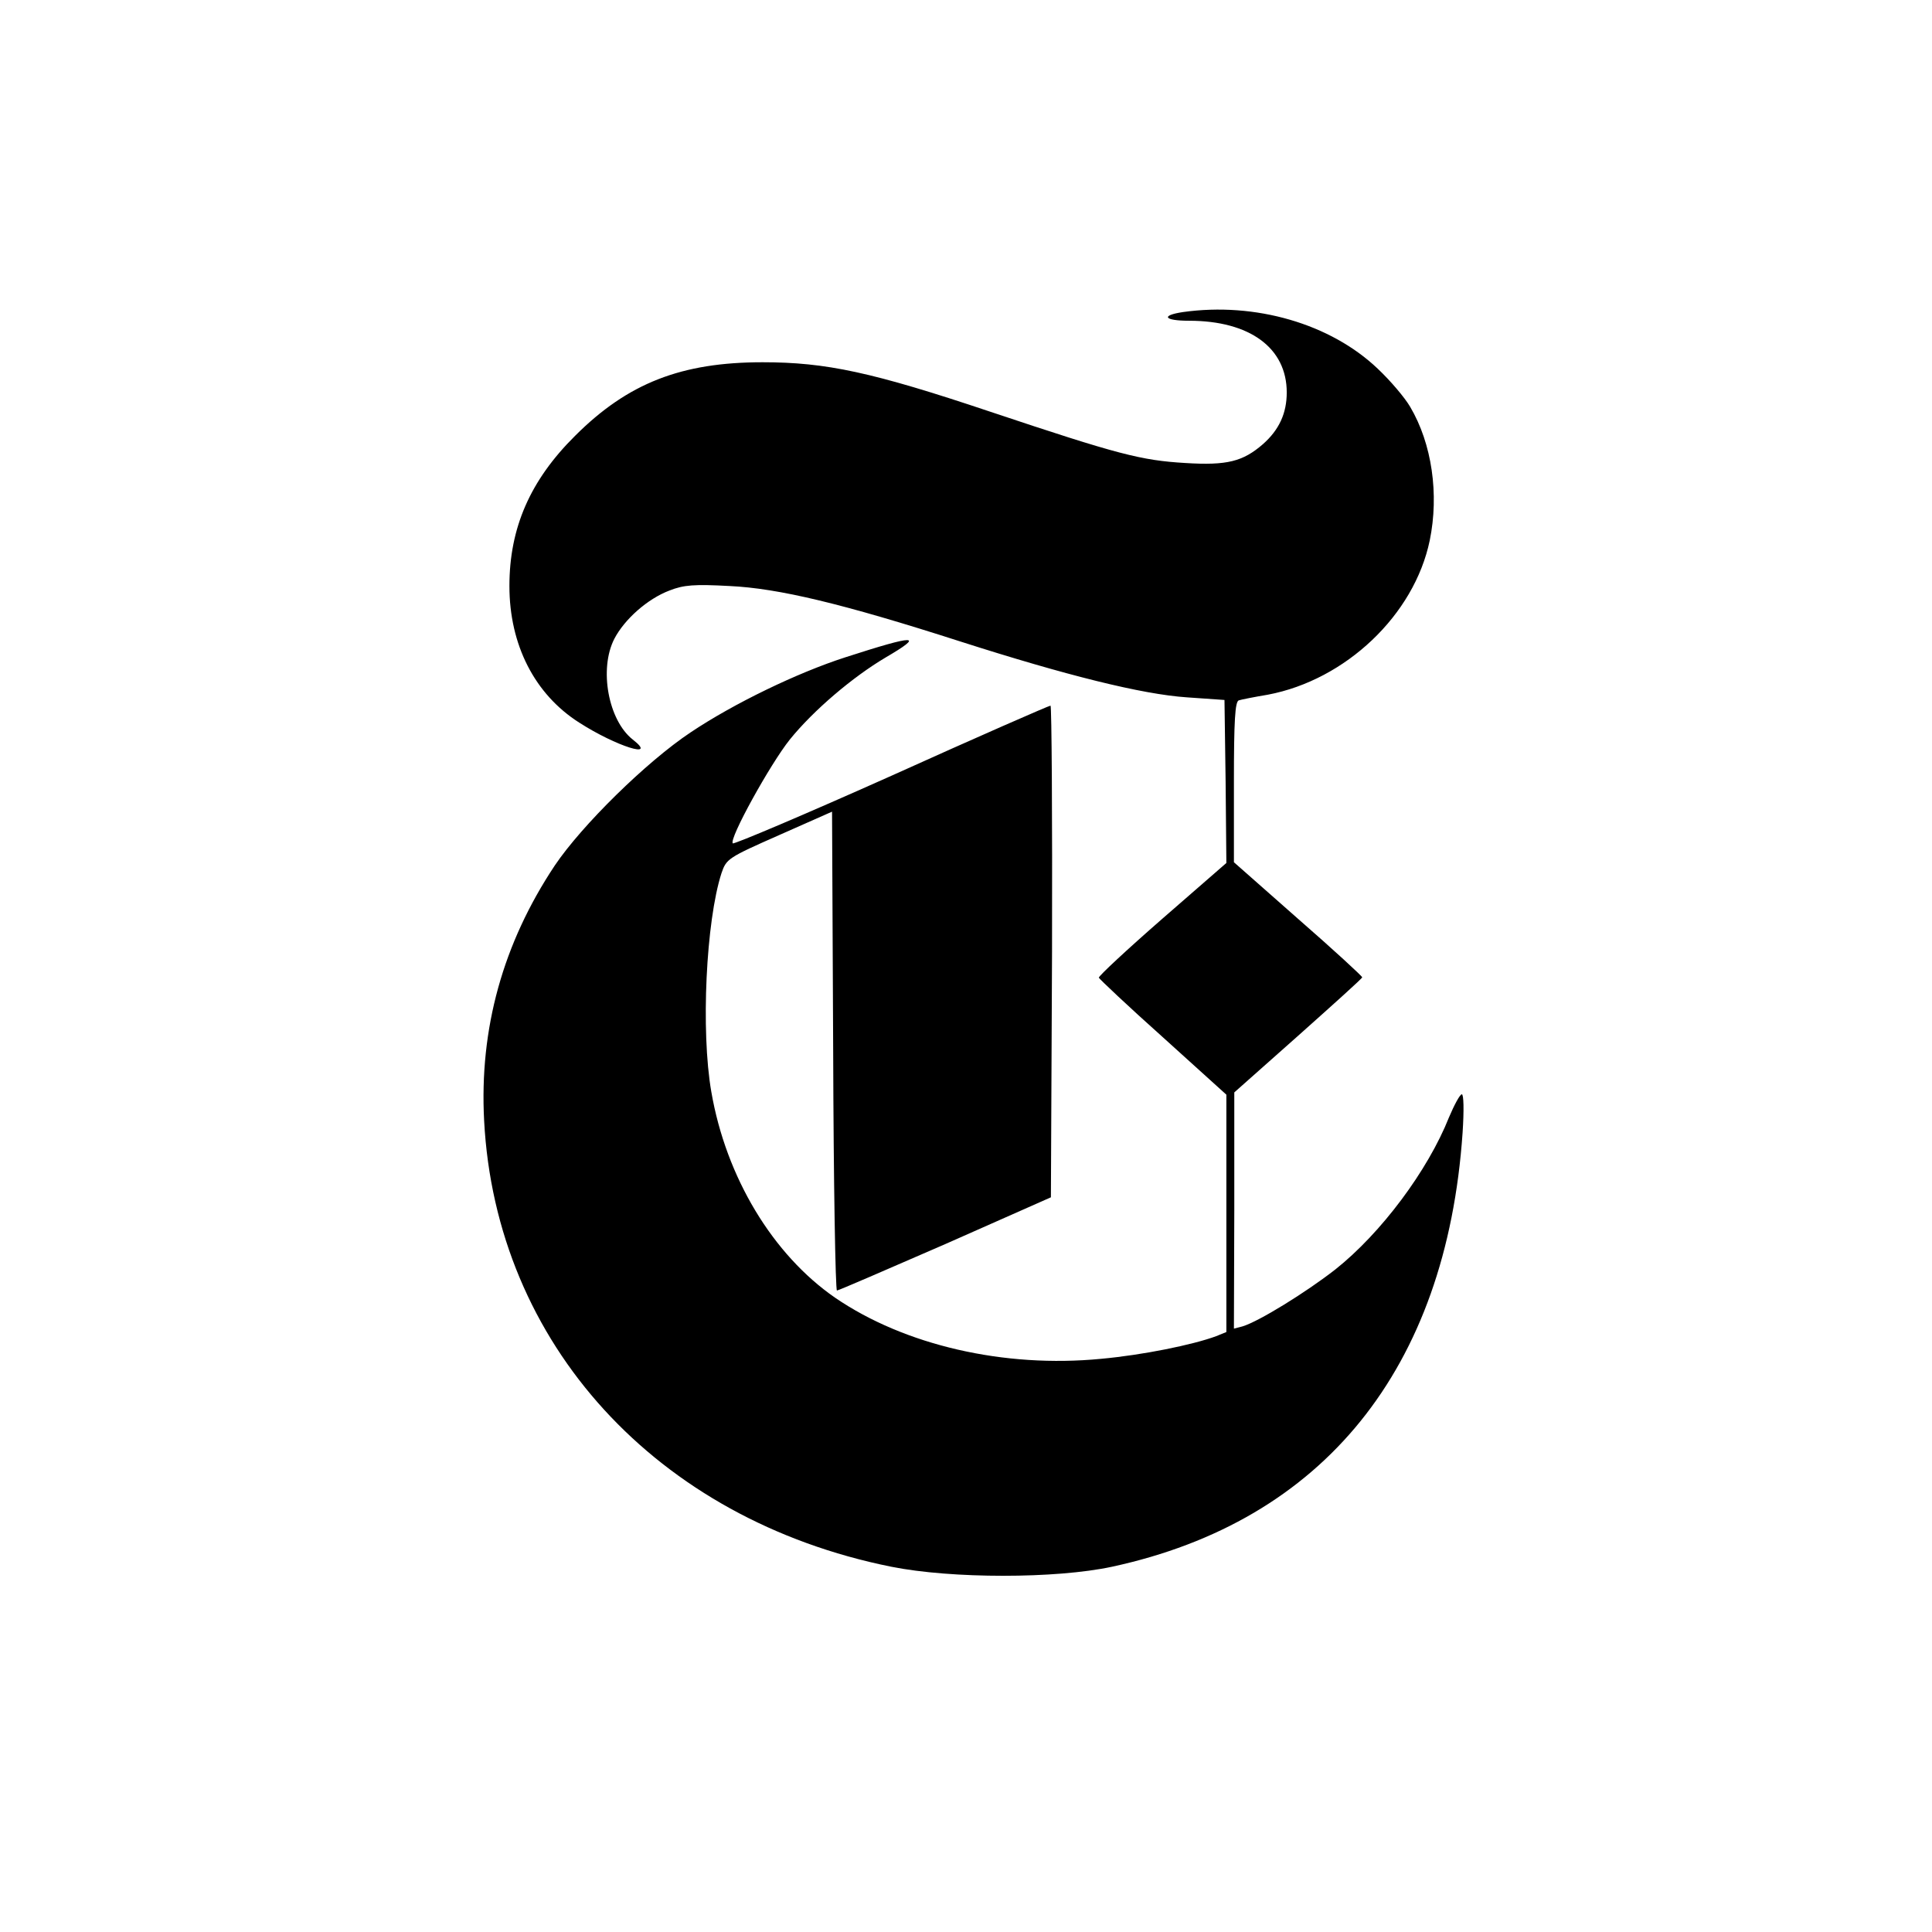
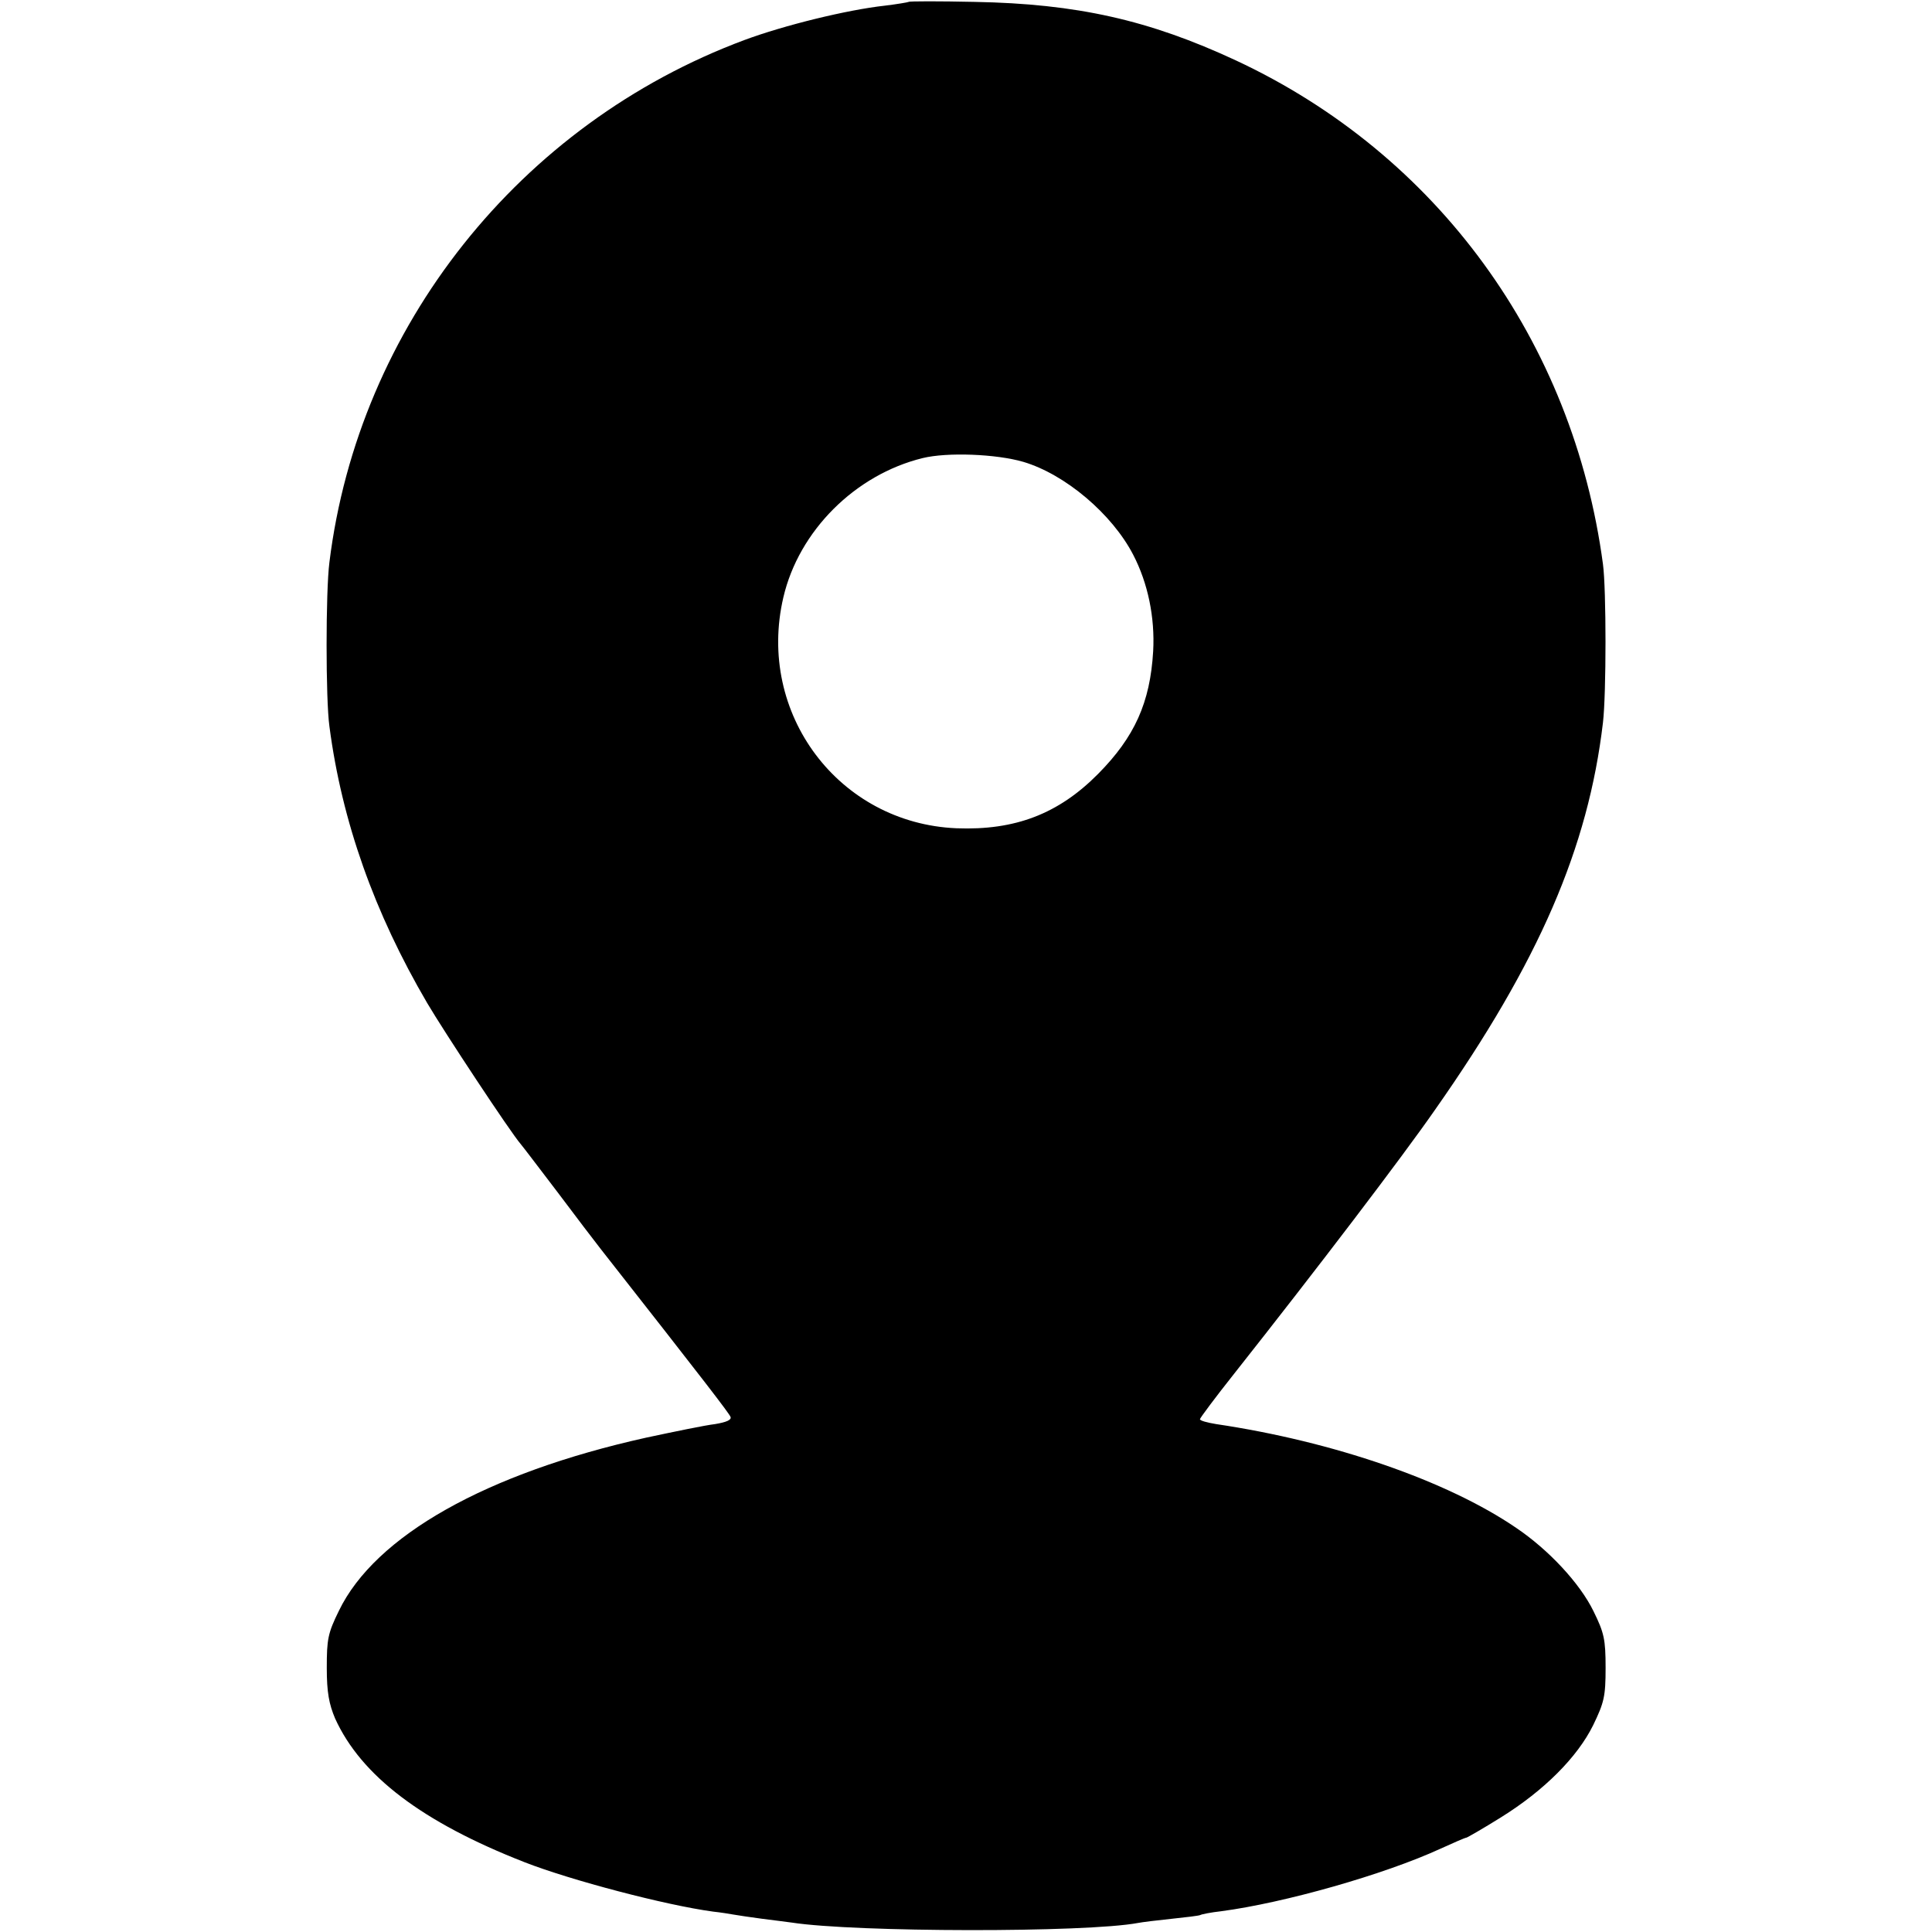
<svg xmlns="http://www.w3.org/2000/svg" version="1.0" width="512pt" height="512pt" viewBox="0 0 512 512" preserveAspectRatio="xMidYMid meet">
  <g transform="translate(0,512) scale(0.1,-0.1)" fill="#000000" stroke="none">
-     <path d="M3135 4293 c-60 -9 -50 -23 16 -23 161 0 259 -72 259 -190 0 -55 -20 -99 -63 -137 -53 -46 -95 -57 -206 -50 -117 7 -176 22 -517 136 -313 105 -435 131 -603 131 -215 0 -357 -55 -497 -195 -119 -118 -174 -244 -174 -398 0 -156 67 -287 185 -362 98 -63 210 -98 142 -45 -65 51 -90 187 -49 267 27 52 88 106 146 128 38 15 66 17 159 12 130 -6 301 -47 612 -147 281 -90 482 -140 600 -148 l100 -7 3 -216 2 -216 -170 -148 c-94 -82 -169 -152 -168 -156 2 -4 78 -76 171 -159 l167 -151 0 -315 0 -314 -27 -11 c-62 -23 -195 -50 -305 -60 -257 -25 -521 36 -705 162 -165 114 -289 319 -328 546 -28 161 -14 452 27 579 13 38 17 41 153 101 l140 62 3 -634 c1 -349 6 -635 10 -635 4 0 133 56 287 123 l280 124 3 651 c1 359 -1 652 -4 652 -4 0 -194 -83 -422 -186 -228 -102 -417 -182 -420 -179 -11 11 99 210 151 275 63 78 167 166 253 217 106 62 83 62 -106 1 -127 -41 -295 -122 -410 -199 -117 -78 -288 -246 -360 -353 -137 -206 -200 -432 -187 -676 31 -591 457 -1057 1079 -1182 160 -32 436 -32 585 0 560 121 886 524 929 1150 4 60 3 102 -2 102 -5 0 -20 -28 -34 -61 -56 -141 -180 -307 -301 -403 -78 -61 -203 -138 -246 -151 l-23 -6 1 313 0 313 169 150 c93 83 170 152 170 155 0 3 -76 73 -170 155 l-170 150 0 213 c0 162 3 213 13 216 6 2 41 9 77 15 206 39 388 211 429 409 25 122 6 256 -52 354 -14 24 -52 69 -86 101 -125 119 -324 177 -516 150z" />
+     <path d="M2408 5115 c-1 -1 -30 -6 -63 -10 -100 -11 -267 -52 -372 -91 -596 -222 -1023 -760 -1100 -1384 -10 -77 -10 -364 0 -435 33 -252 119 -494 259 -733 46 -78 221 -343 248 -374 6 -7 50 -65 98 -128 48 -64 99 -131 114 -150 281 -358 340 -435 344 -445 3 -8 -11 -14 -41 -19 -26 -3 -108 -20 -183 -36 -423 -94 -718 -260 -814 -459 -29 -59 -32 -75 -32 -151 0 -65 6 -96 22 -134 69 -152 231 -275 502 -381 123 -48 374 -114 500 -131 19 -2 44 -6 55 -8 11 -2 45 -7 75 -11 30 -4 65 -8 78 -10 168 -26 780 -27 918 -1 10 2 50 7 89 11 38 4 72 8 76 10 3 2 28 7 55 10 167 22 432 97 582 166 35 16 65 29 68 29 2 0 44 24 92 54 114 71 202 159 244 244 29 60 33 76 33 152 0 76 -4 93 -32 150 -36 74 -119 163 -205 221 -183 125 -485 229 -795 275 -24 4 -43 9 -43 13 0 3 41 58 91 121 219 277 446 575 532 699 276 393 406 695 445 1026 9 76 9 354 0 420 -79 591 -439 1086 -973 1335 -230 107 -421 150 -692 155 -94 2 -173 2 -175 0z m304 -1219 c111 -33 235 -138 291 -246 39 -75 58 -166 53 -256 -8 -136 -49 -227 -146 -325 -105 -106 -220 -150 -375 -144 -312 13 -531 304 -459 612 41 176 190 325 369 369 65 16 195 11 267 -10z" />
  </g>
</svg>
